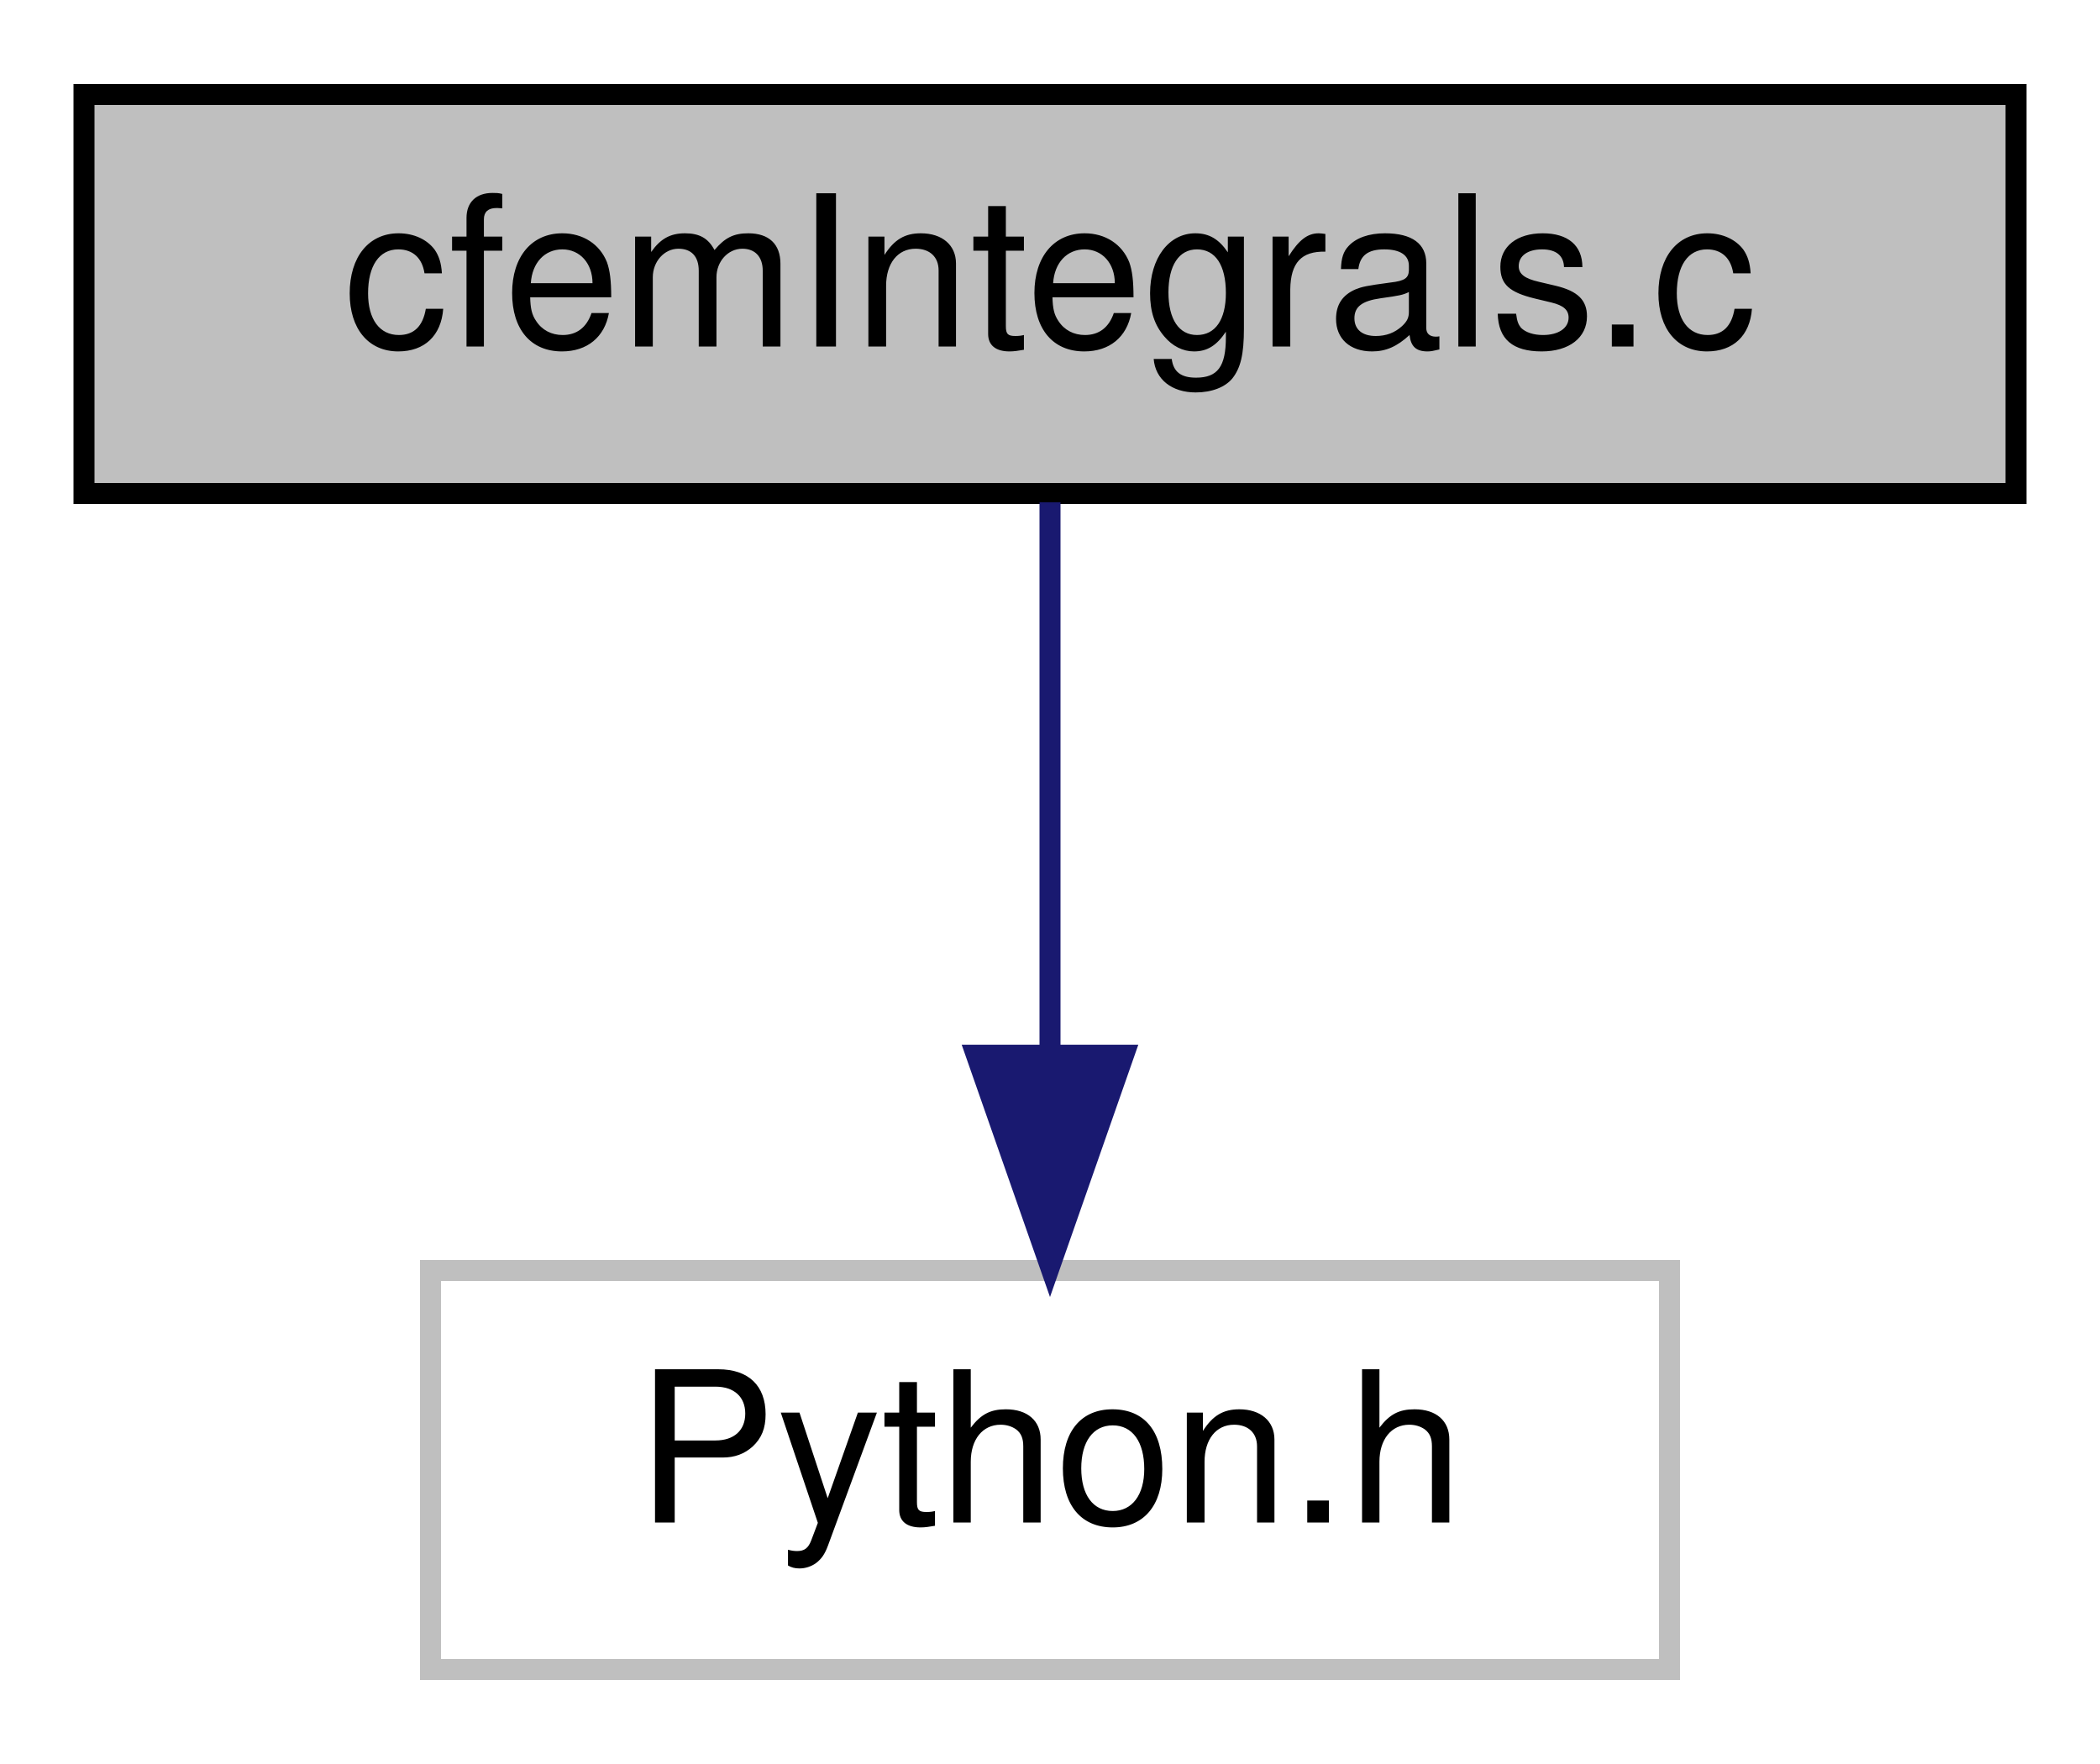
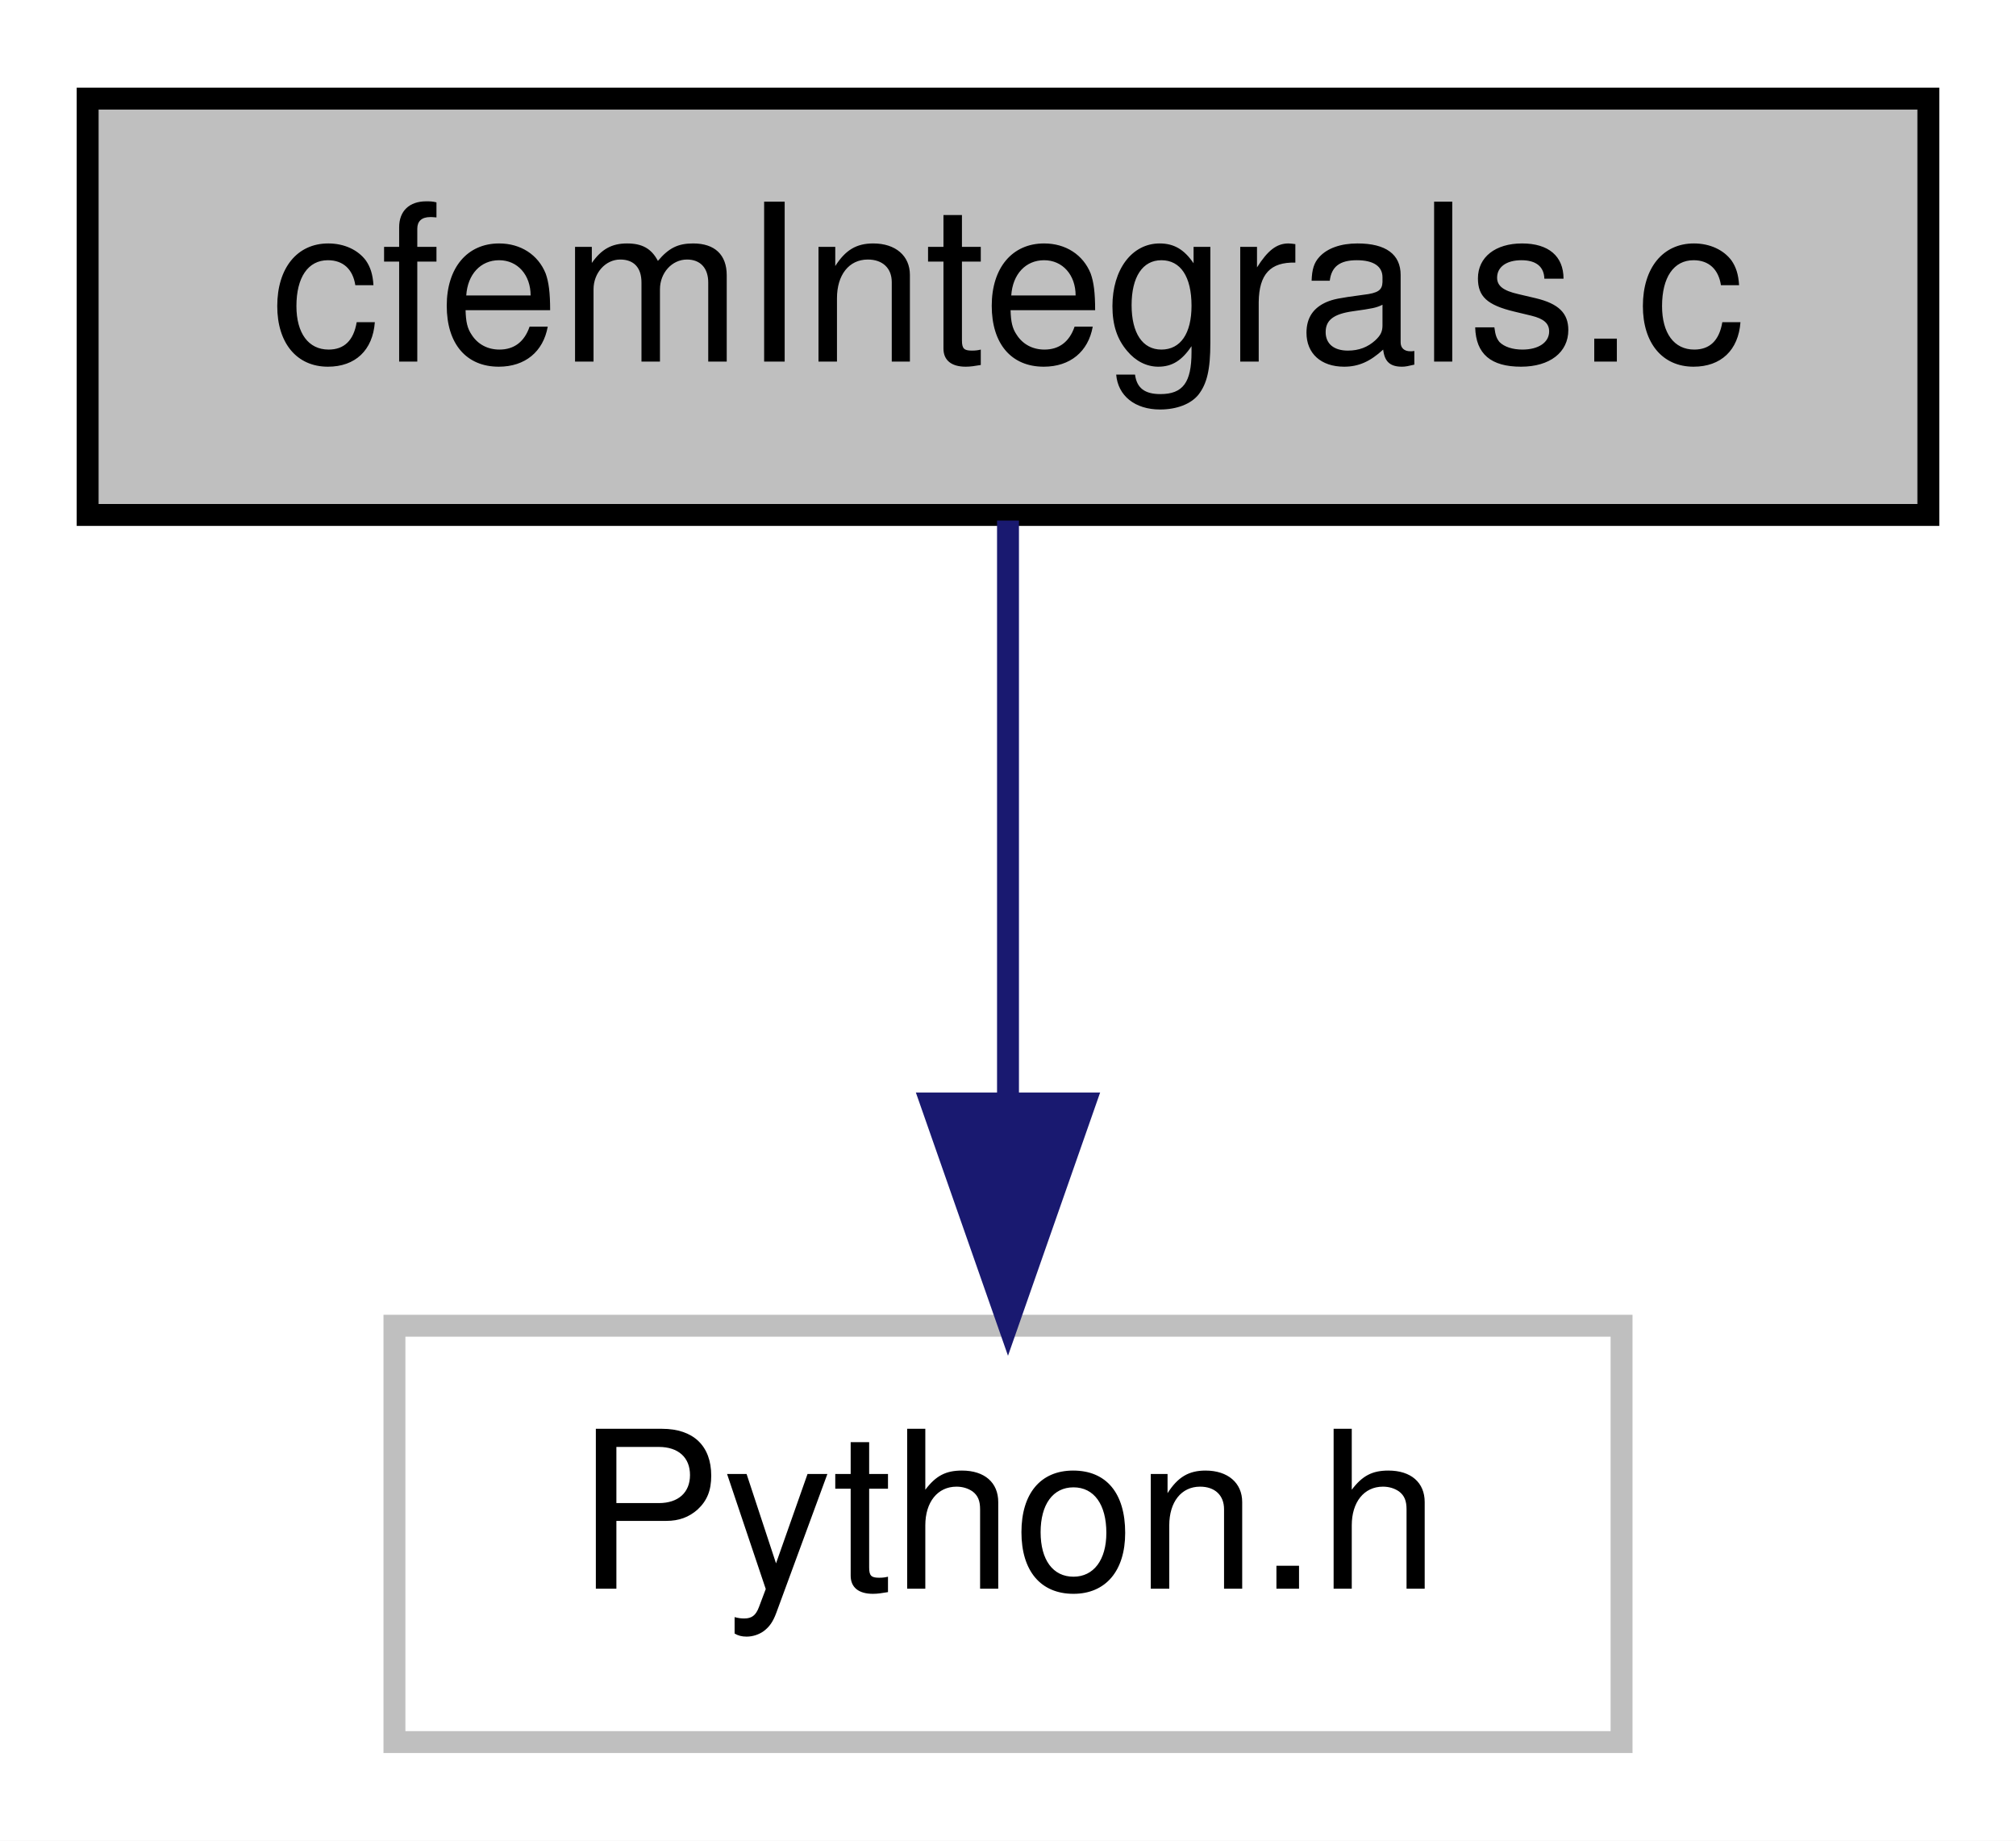
- <svg xmlns="http://www.w3.org/2000/svg" xmlns:xlink="http://www.w3.org/1999/xlink" width="100pt" height="84pt" viewBox="0.00 0.00 100.00 84.00">
+ <svg xmlns="http://www.w3.org/2000/svg" width="92pt" height="84pt" viewBox="0.00 0.00 92.00 84.00">
  <g id="graph0" class="graph" transform="scale(1 1) rotate(0) translate(4 80)">
-     <polygon fill="white" stroke="transparent" points="-4,4 -4,-80 96,-80 96,4 -4,4" />
+     <polygon fill="#ffffff" stroke="transparent" points="-4,4 -4,-80 88,-80 88,4 -4,4" />
    <g id="node1" class="node">
-       <g id="a_node1">
-         <a xlink:title=" ">
-           <polygon fill="#bfbfbf" stroke="black" points="0,-56.5 0,-75.5 92,-75.5 92,-56.5 0,-56.5" />
-           <text text-anchor="middle" x="46" y="-63.5" font-family="Helvetica,sans-Serif" font-size="10.00">cfemIntegrals.c</text>
-         </a>
-       </g>
+       <polygon fill="#bfbfbf" stroke="#000000" points="0,-56.5 0,-75.5 84,-75.5 84,-56.5 0,-56.5" />
+       <text text-anchor="middle" x="42" y="-63.5" font-family="Helvetica,sans-Serif" font-size="10.00" fill="#000000">cfemIntegrals.c</text>
    </g>
    <g id="node2" class="node">
-       <g id="a_node2">
-         <a xlink:title=" ">
-           <polygon fill="white" stroke="#bfbfbf" points="16.5,-0.5 16.5,-19.5 75.5,-19.5 75.5,-0.5 16.5,-0.5" />
-           <text text-anchor="middle" x="46" y="-7.5" font-family="Helvetica,sans-Serif" font-size="10.00">Python.h</text>
-         </a>
-       </g>
+       <polygon fill="#ffffff" stroke="#bfbfbf" points="14,-.5 14,-19.5 70,-19.5 70,-.5 14,-.5" />
+       <text text-anchor="middle" x="42" y="-7.5" font-family="Helvetica,sans-Serif" font-size="10.00" fill="#000000">Python.h</text>
    </g>
    <g id="edge1" class="edge">
-       <path fill="none" stroke="midnightblue" d="M46,-56.08C46,-49.01 46,-38.86 46,-29.99" />
-       <polygon fill="midnightblue" stroke="midnightblue" points="49.5,-29.75 46,-19.75 42.5,-29.75 49.5,-29.75" />
+       <path fill="none" stroke="#191970" d="M42,-56.245C42,-48.938 42,-38.694 42,-29.705" />
+       <polygon fill="#191970" stroke="#191970" points="45.5,-29.643 42,-19.643 38.5,-29.643 45.5,-29.643" />
    </g>
  </g>
</svg>
